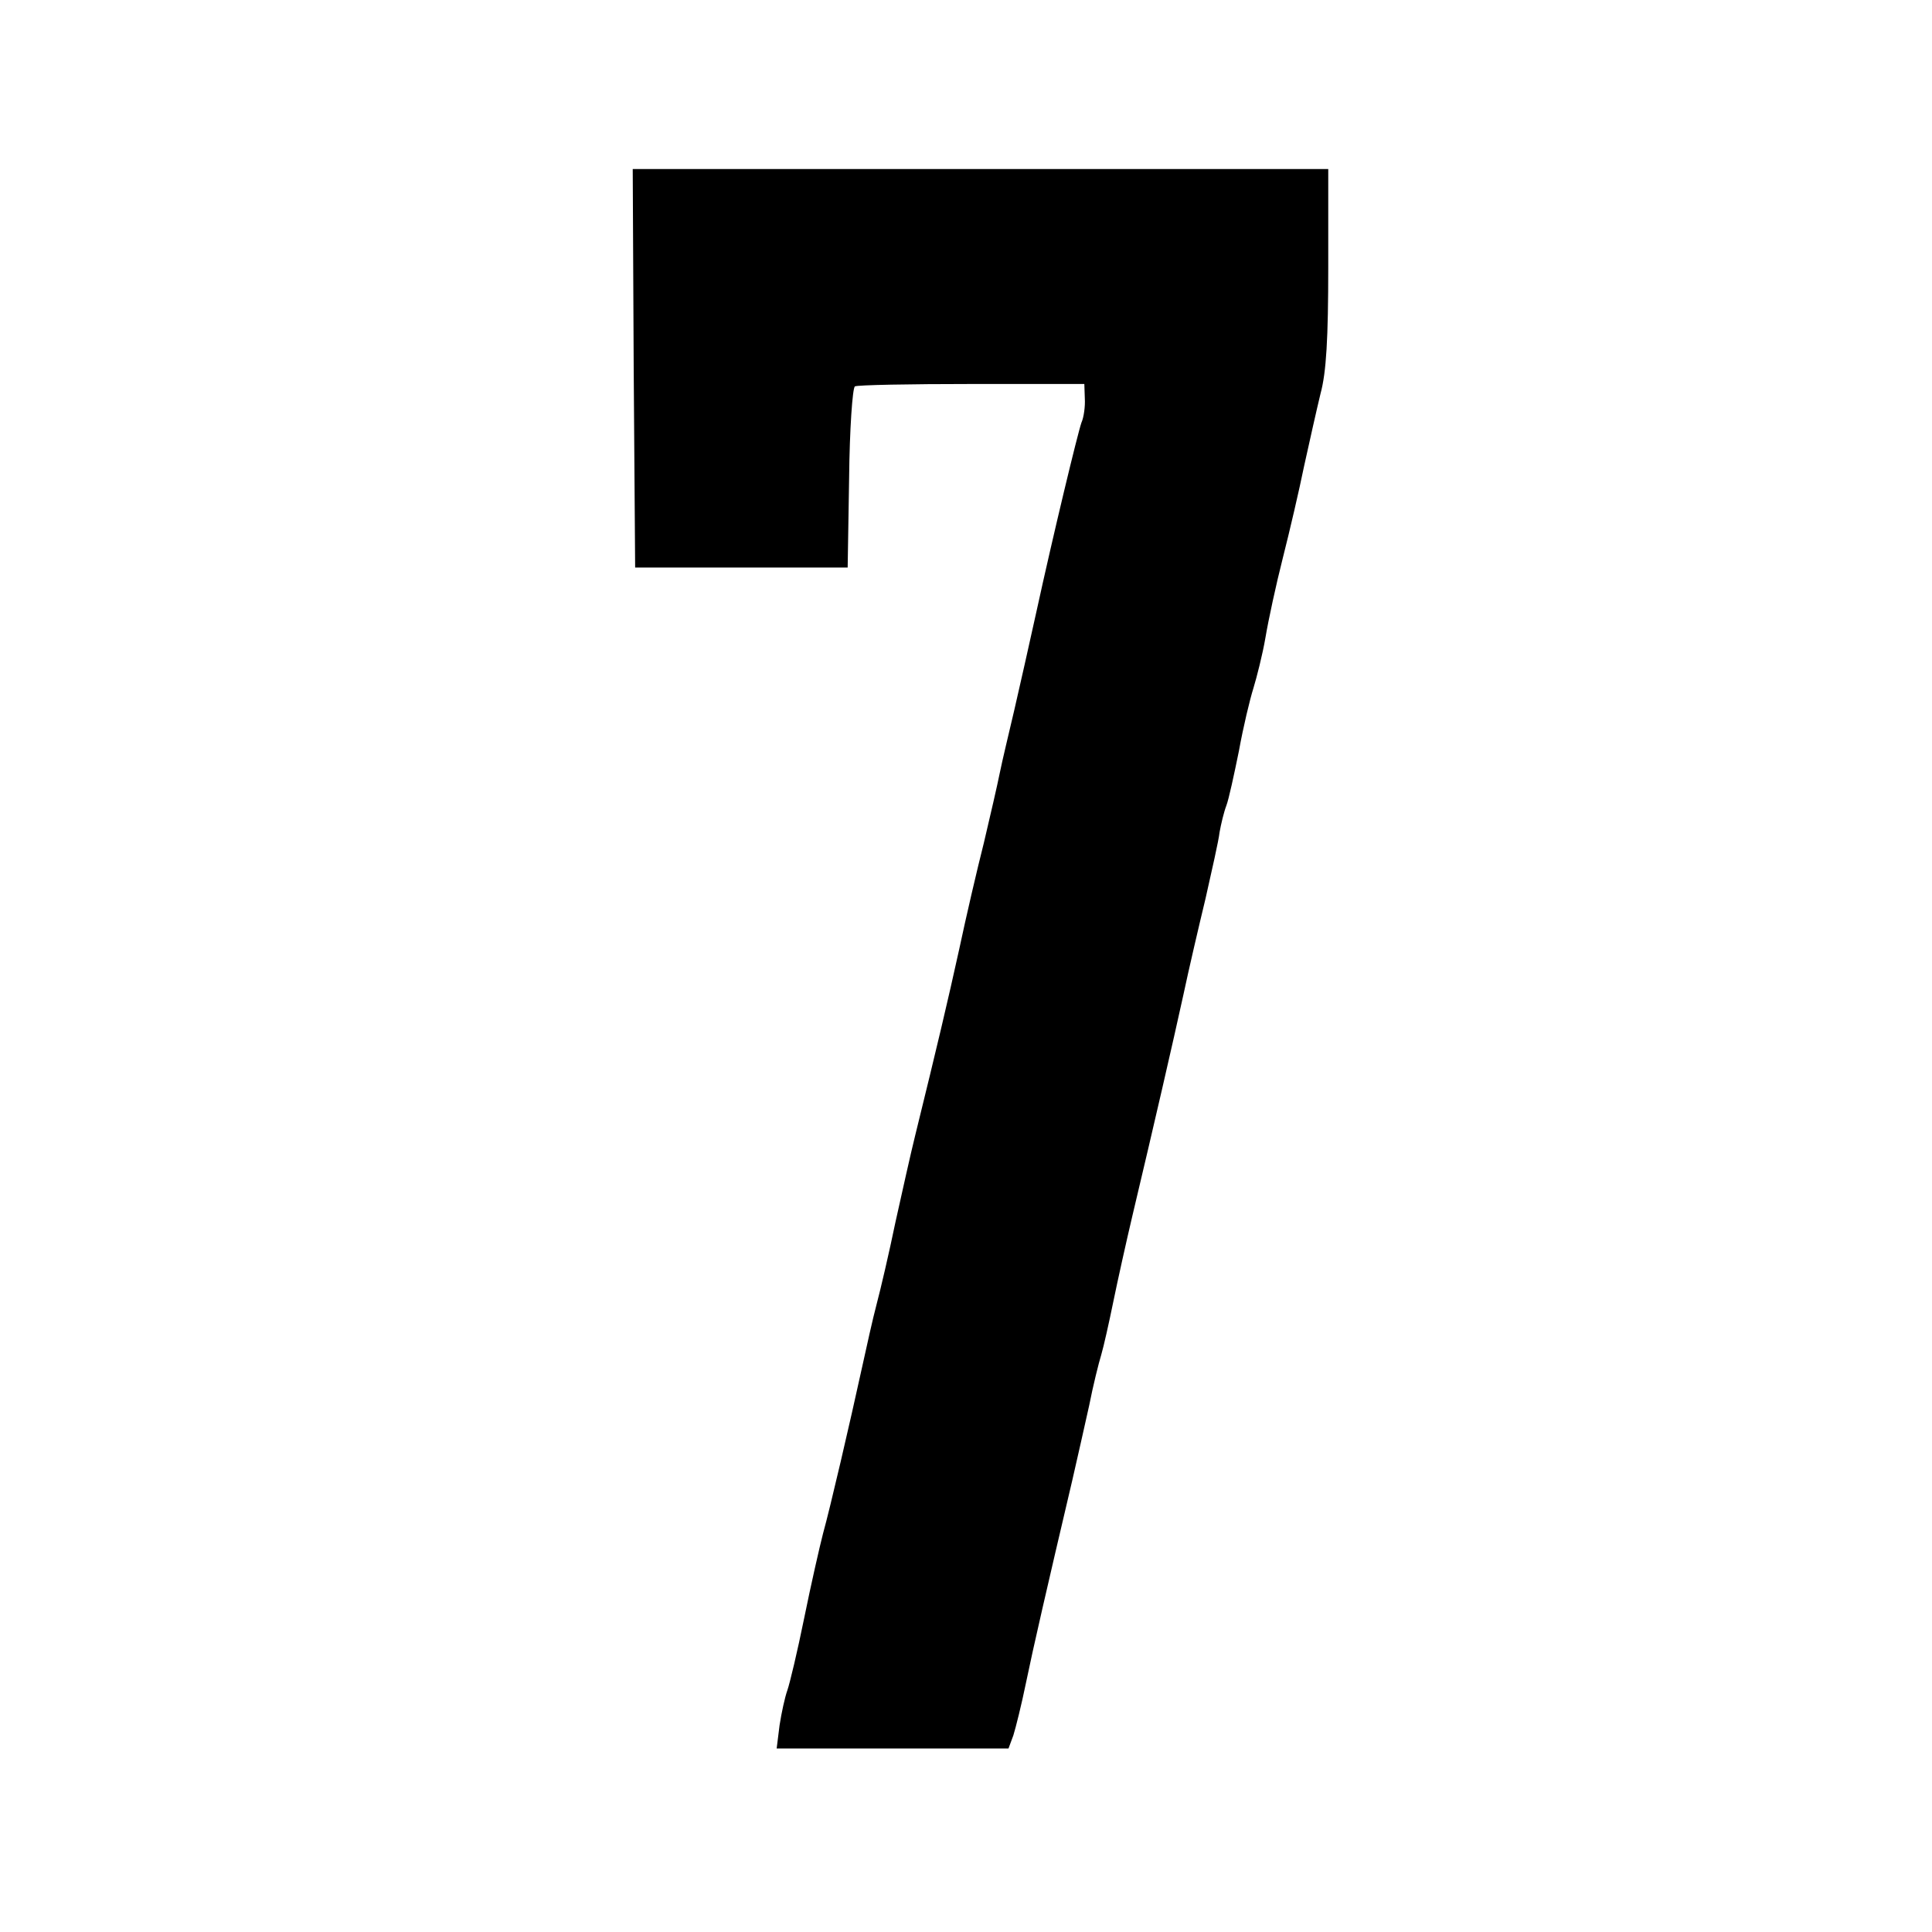
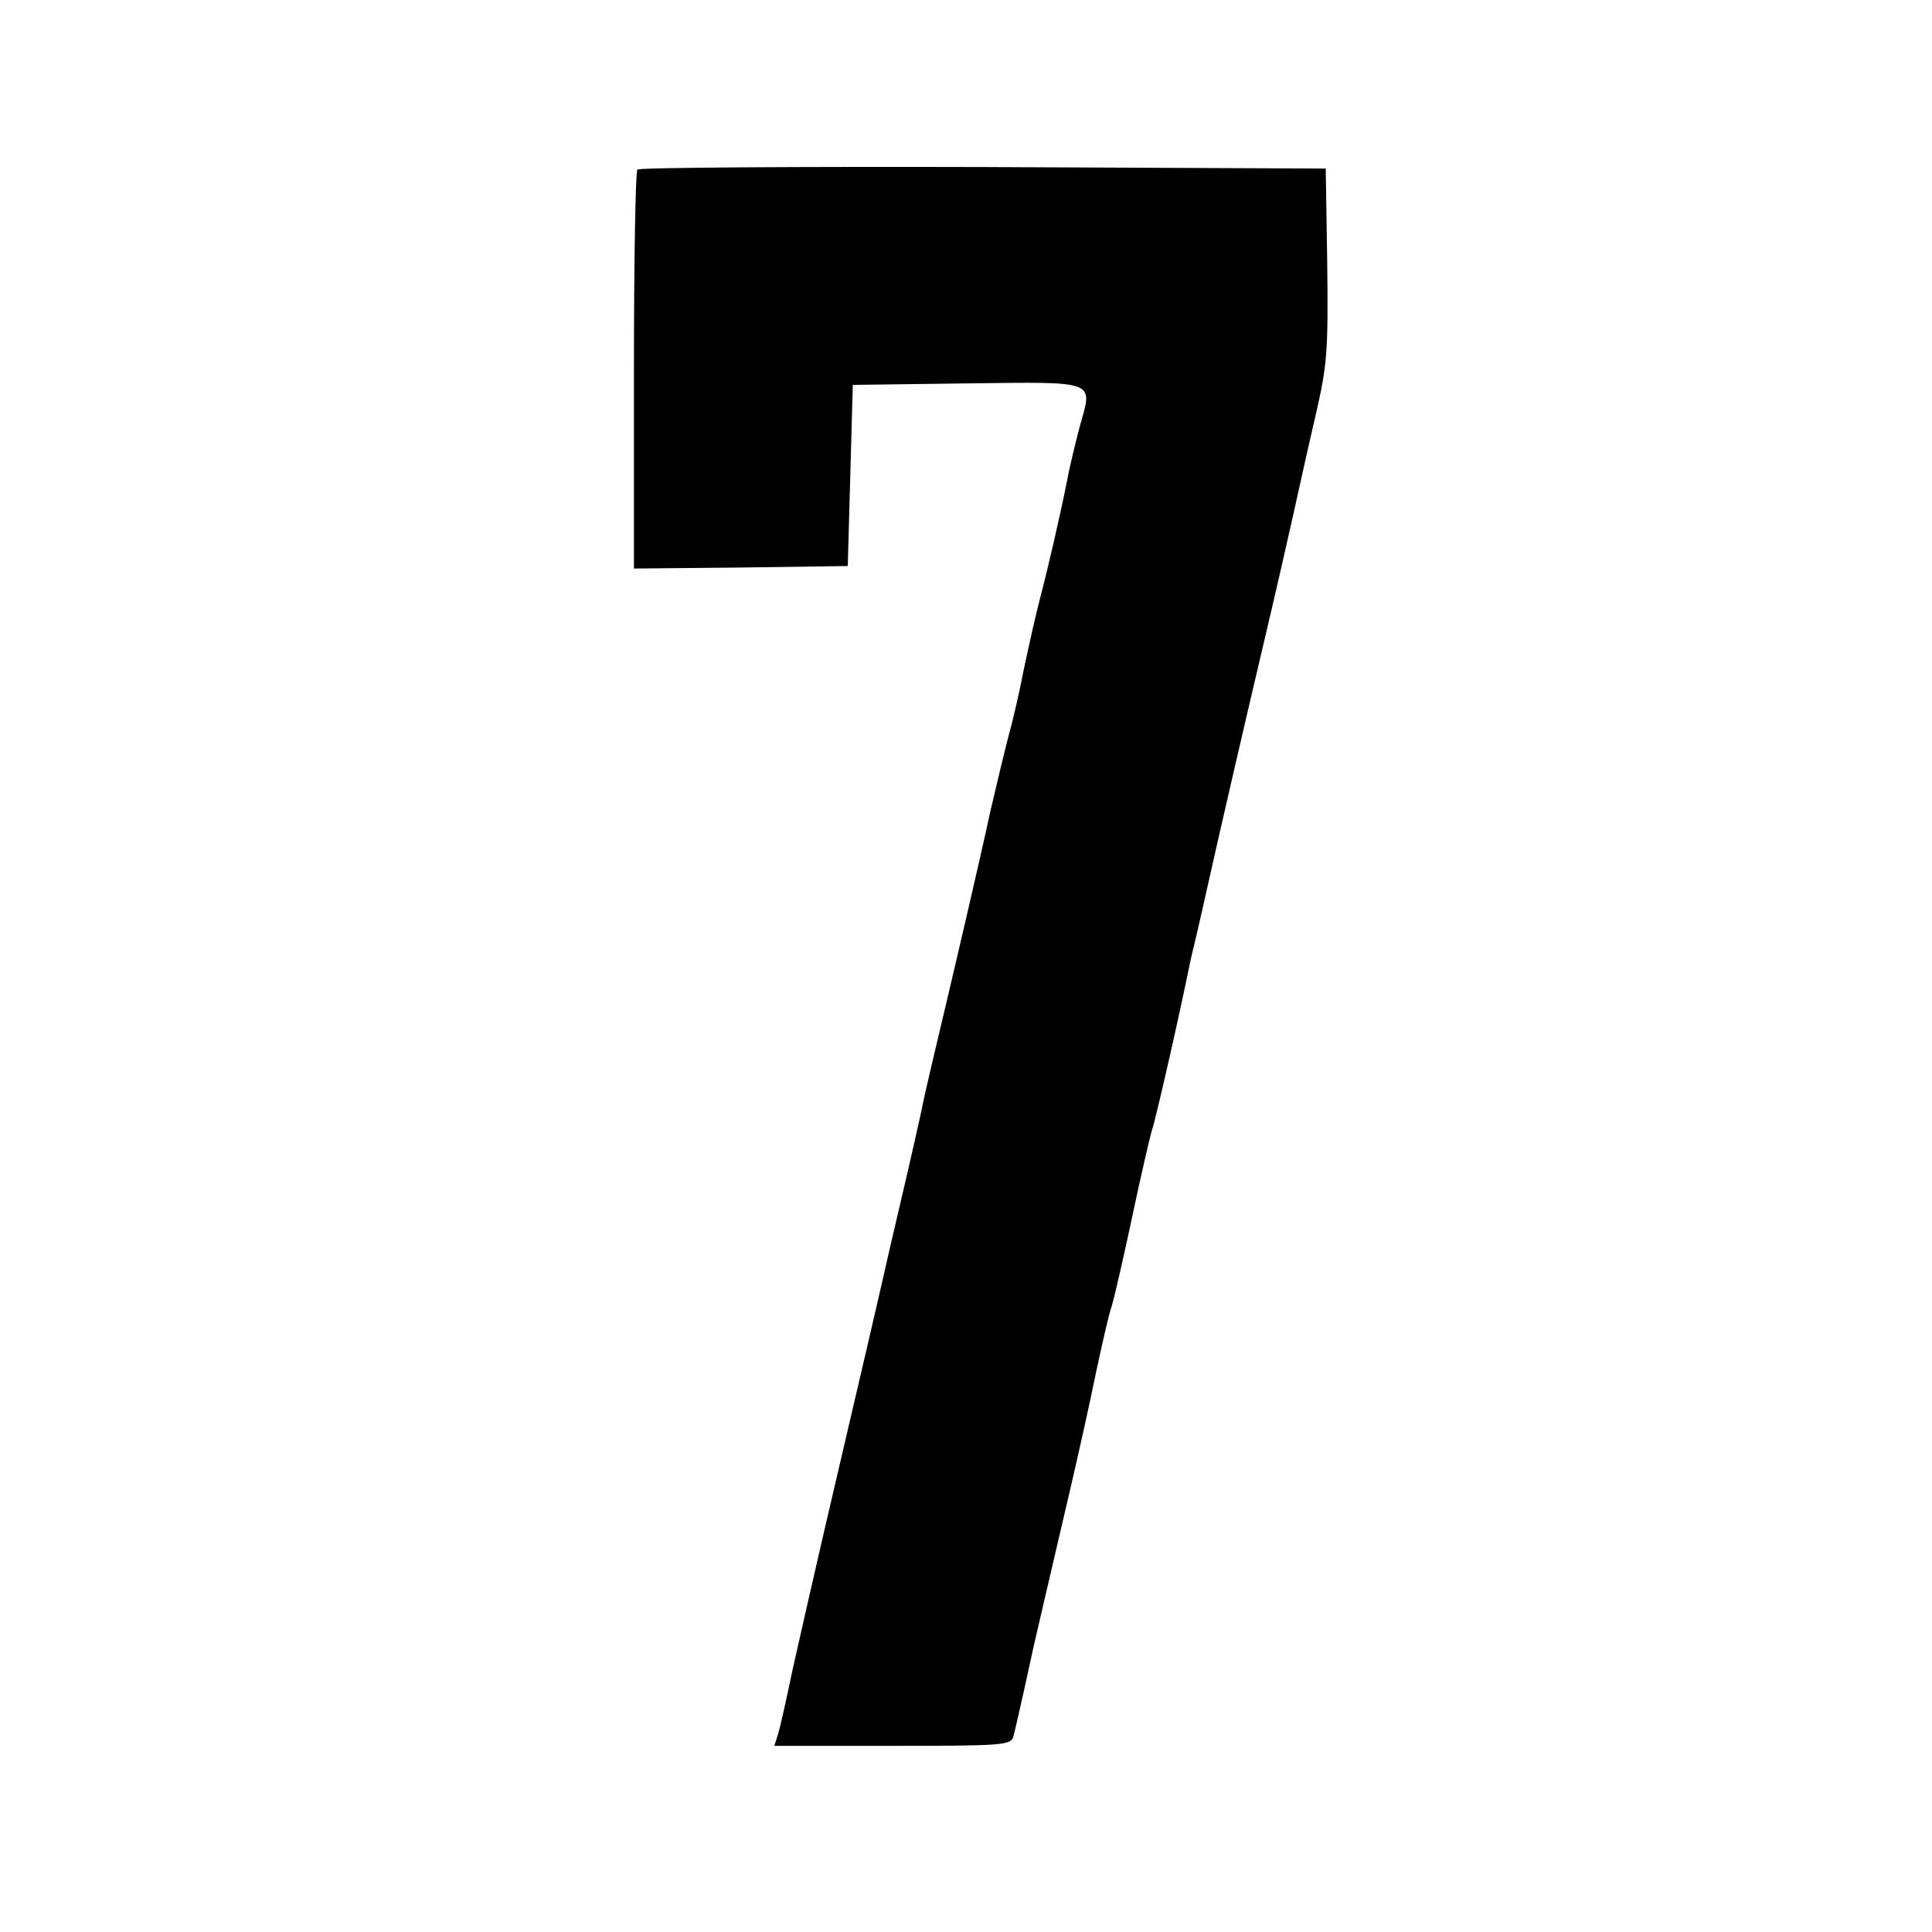
- <svg xmlns="http://www.w3.org/2000/svg" version="1.0" width="400pt" height="400pt" viewBox="0 0 400 400" preserveAspectRatio="xMidYMid meet">
-   <g transform="translate(0,400) scale(0.1,-0.1)" fill="#000000" stroke="none">
-     <path d="M1312 3238 l3 -413 220 0 220 0 3 185 c1 101 7 187 12 190 5 3 114 5 242 5 l233 0 1 -30 c1 -16 -2 -39 -7 -50 -8 -23 -58 -230 -94 -395 -14 -63 -34 -153 -45 -200 -11 -47 -25 -105 -30 -130 -5 -25 -20 -90 -33 -145 -14 -55 -37 -154 -51 -220 -24 -109 -45 -198 -91 -385 -9 -36 -27 -117 -41 -180 -13 -63 -31 -140 -39 -170 -8 -30 -21 -89 -30 -130 -26 -119 -66 -291 -81 -345 -7 -27 -25 -106 -39 -175 -14 -69 -30 -136 -35 -150 -5 -14 -12 -46 -16 -72 l-6 -48 240 0 240 0 10 27 c5 16 17 64 26 108 15 73 44 199 96 420 10 44 26 114 35 155 8 41 20 89 25 105 5 17 16 66 25 110 9 44 27 125 40 180 44 185 84 359 105 455 11 52 32 142 46 200 13 58 27 119 29 137 3 17 9 42 14 55 5 13 16 64 26 113 9 50 23 108 30 130 7 23 19 70 25 105 6 36 22 110 36 165 14 55 34 141 44 190 11 50 26 117 34 150 12 44 16 114 16 263 l0 202 -720 0 -720 0 2 -412z" />
+ <svg xmlns="http://www.w3.org/2000/svg" version="1.0" width="384pt" height="384pt" viewBox="0 0 384 384" preserveAspectRatio="xMidYMid meet">
+   <g transform="translate(0,384) scale(0.1,-0.1)" fill="#000000" stroke="none">
+     <path d="M1267 3503 c-4 -3 -7 -183 -7 -400 l0 -393 213 2 212 3 5 180 5 180 228 3 c261 3 249 7 223 -86 -8 -31 -20 -79 -25 -107 -14 -70 -37 -170 -54 -235 -8 -30 -22 -93 -32 -140 -9 -47 -23 -107 -31 -135 -7 -27 -23 -93 -35 -145 -22 -102 -78 -342 -111 -480 -11 -47 -22 -94 -24 -105 -2 -11 -15 -69 -29 -130 -14 -60 -30 -128 -35 -150 -11 -50 -74 -321 -130 -560 -23 -99 -52 -227 -65 -285 -12 -58 -25 -116 -29 -128 l-7 -22 235 0 c215 0 235 1 240 18 4 13 36 158 41 182 2 9 38 164 71 305 18 77 42 185 53 240 12 55 25 114 31 130 5 17 23 95 40 175 17 80 35 159 40 175 8 24 55 231 75 330 2 11 9 38 14 60 5 22 17 74 26 115 22 98 68 298 111 480 19 80 43 186 54 235 11 50 31 140 45 200 23 100 25 126 23 300 l-3 190 -681 3 c-374 1 -684 -1 -687 -5z" />
  </g>
</svg>
